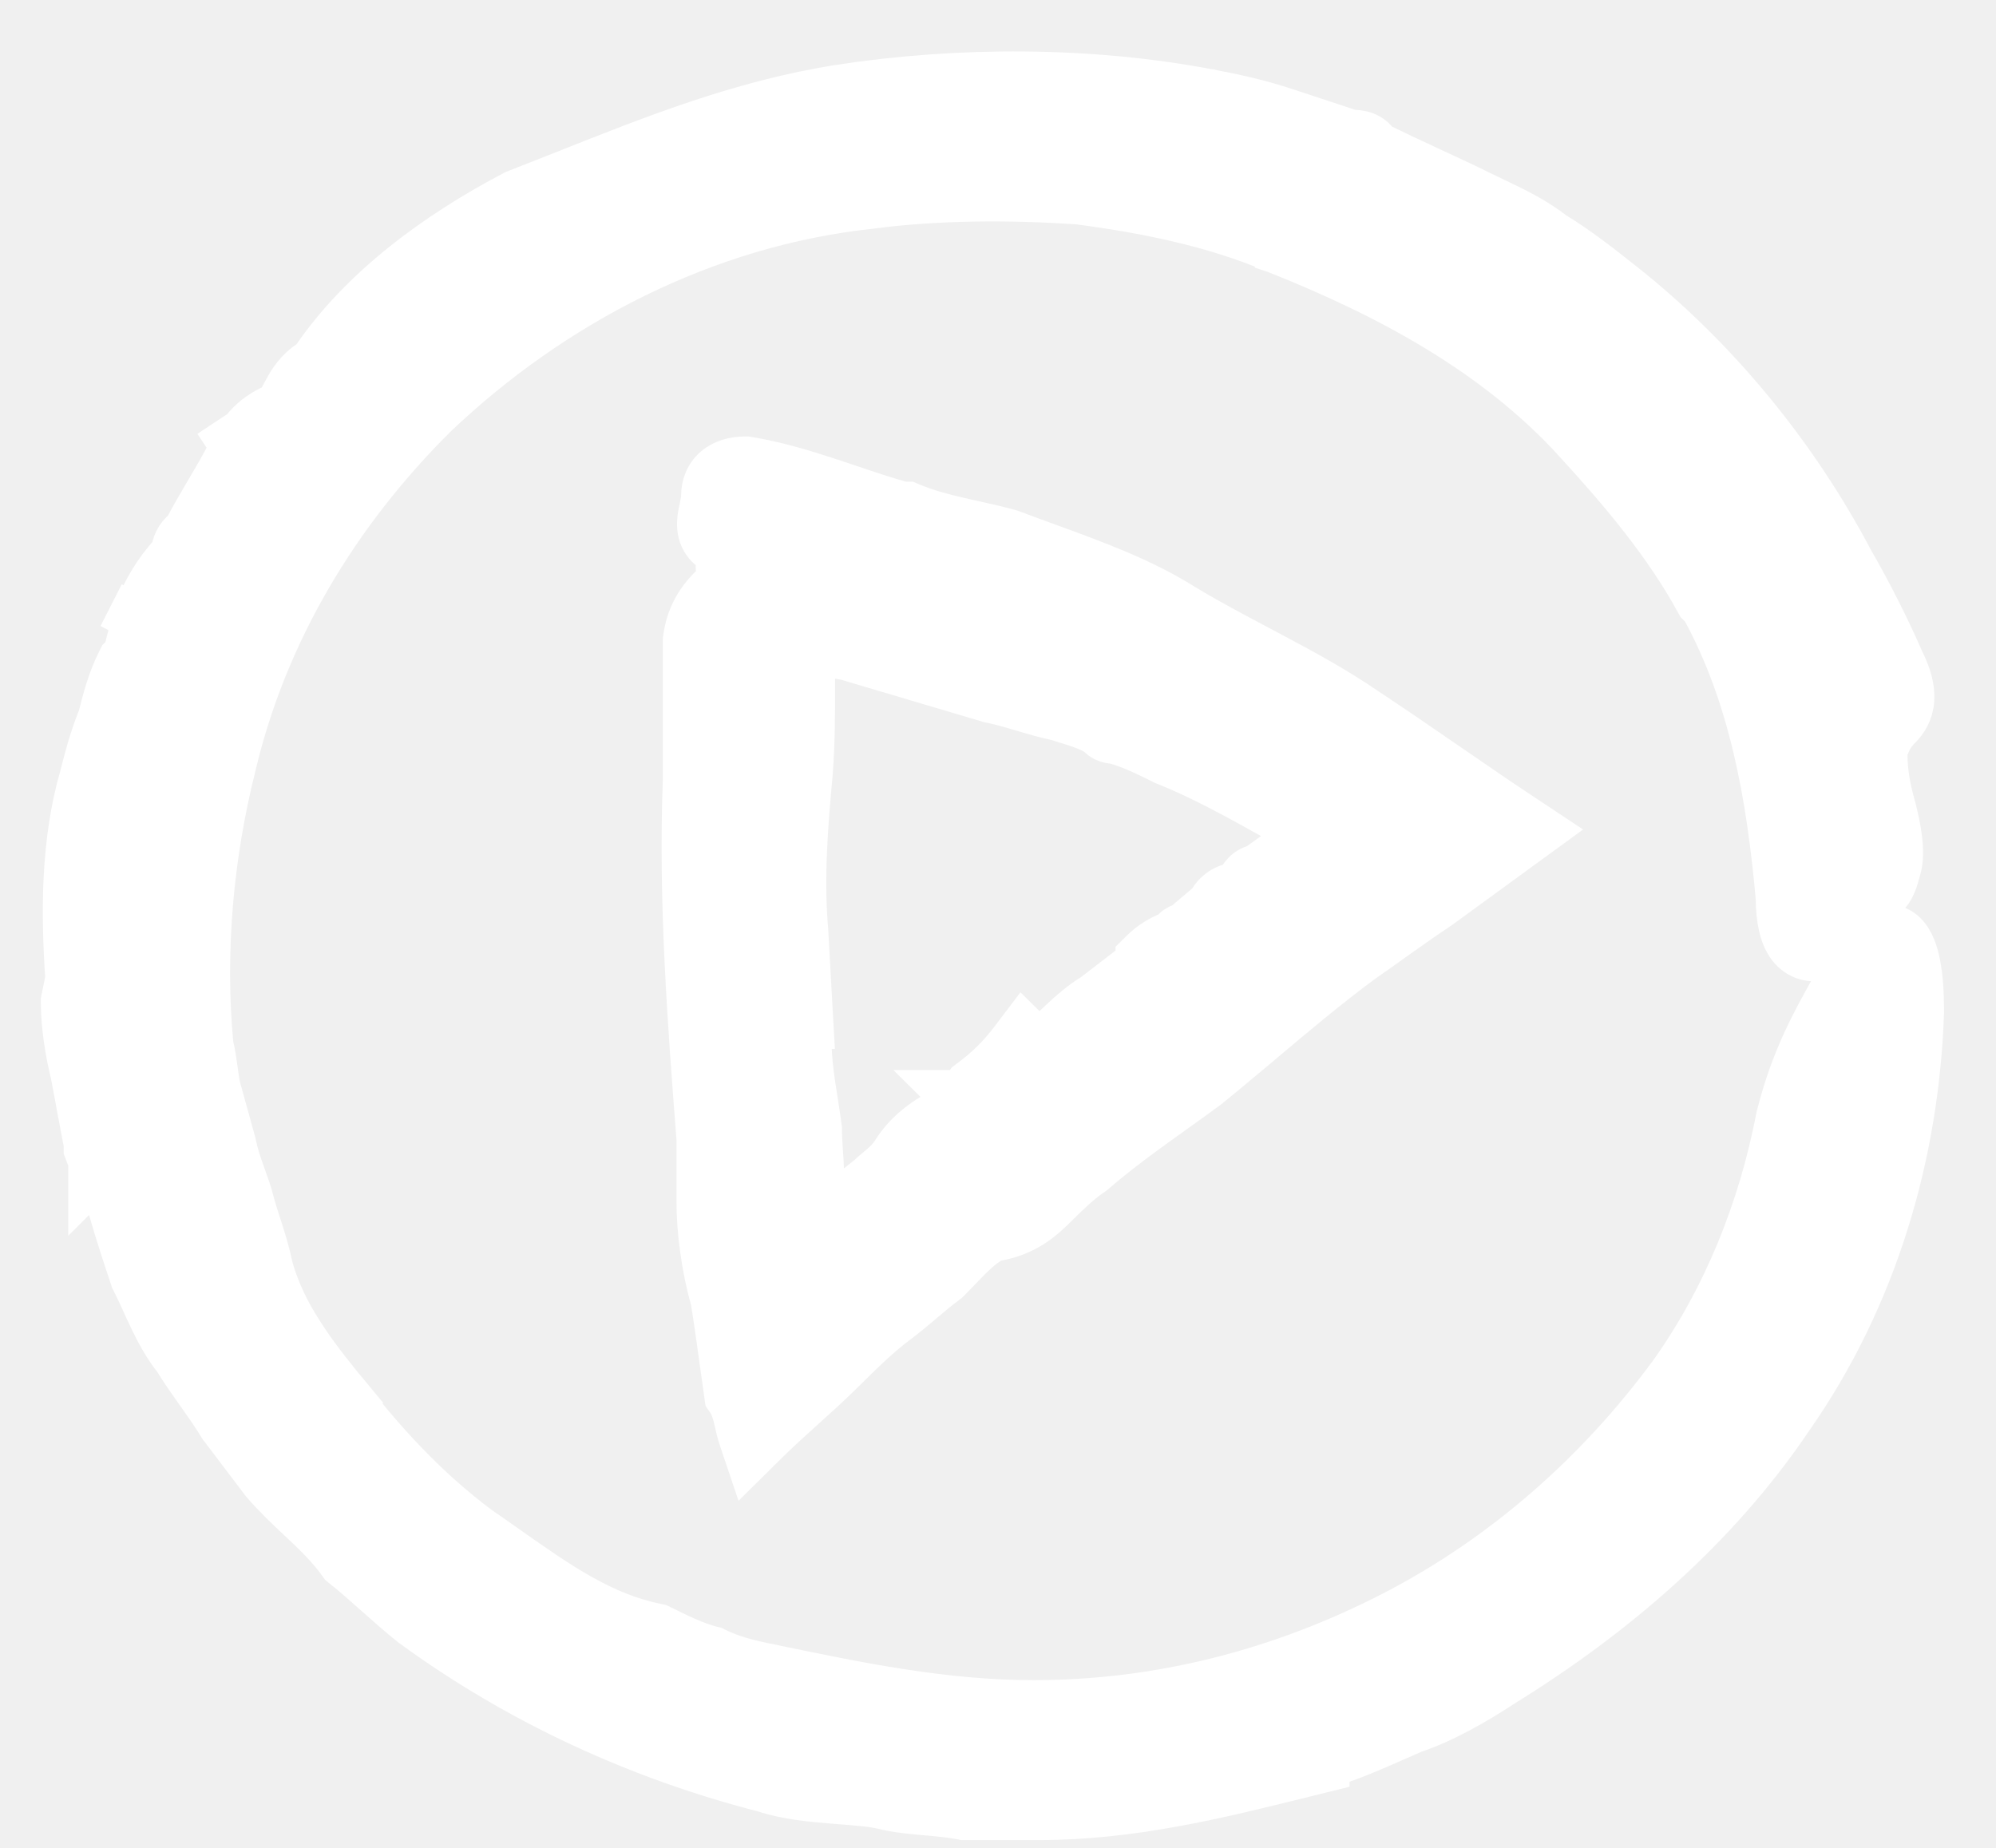
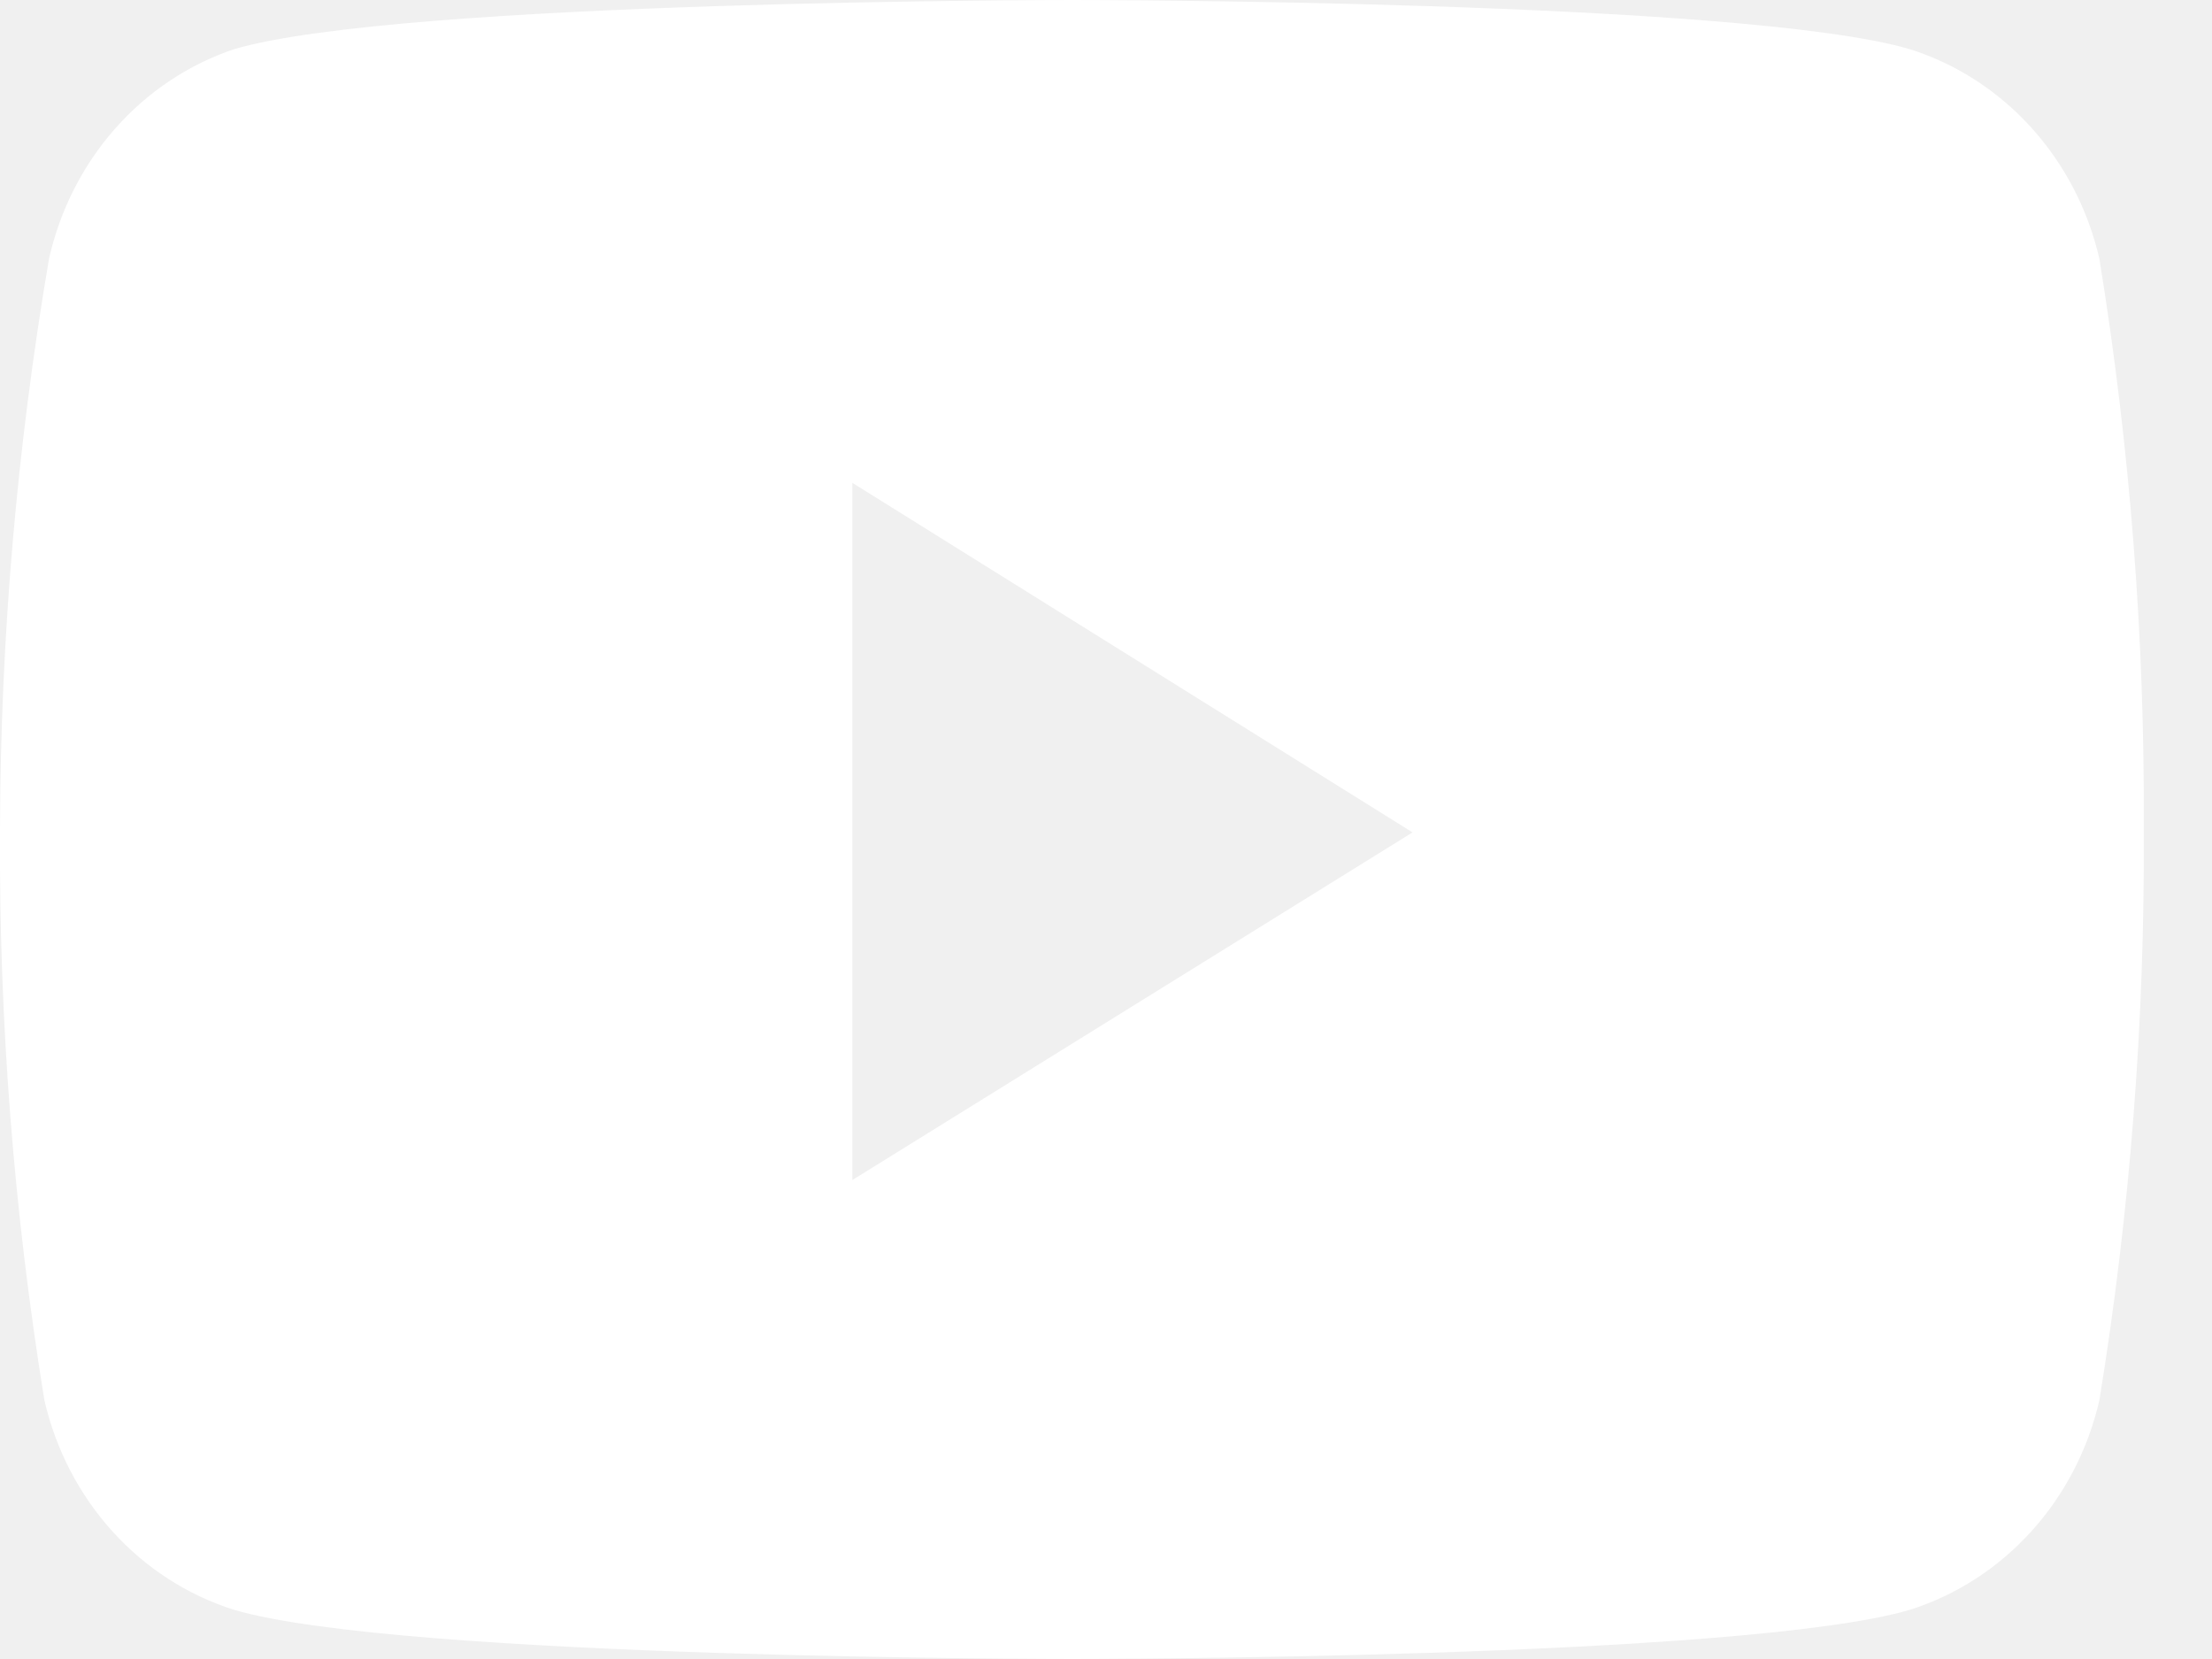
- <svg xmlns="http://www.w3.org/2000/svg" width="27" height="25" viewBox="0 0 27 25" fill="none">
-   <path d="M10.125 6.158L10.105 6.155H10.084C9.922 6.155 9.764 6.195 9.642 6.3C9.516 6.409 9.463 6.56 9.463 6.711C9.463 6.744 9.457 6.782 9.444 6.841C9.443 6.847 9.442 6.854 9.44 6.862C9.429 6.911 9.414 6.979 9.41 7.045C9.404 7.126 9.41 7.233 9.472 7.338C9.521 7.42 9.592 7.48 9.674 7.523C9.658 7.598 9.655 7.673 9.668 7.746C9.672 7.772 9.679 7.796 9.687 7.819C9.458 8.006 9.265 8.263 9.218 8.639L9.216 8.655V8.67V8.674V8.677V8.681V8.685V8.688V8.692V8.695V8.699V8.703V8.706V8.71V8.713V8.717V8.721V8.724V8.728V8.731V8.735V8.739V8.742V8.746V8.75V8.753V8.757V8.76V8.764V8.768V8.771V8.775V8.778V8.782V8.786V8.789V8.793V8.797V8.8V8.804V8.808V8.811V8.815V8.818V8.822V8.826V8.829V8.833V8.837V8.84V8.844V8.848V8.851V8.855V8.859V8.862V8.866V8.87V8.873V8.877V8.881V8.884V8.888V8.892V8.895V8.899V8.903V8.906V8.91V8.914V8.917V8.921V8.925V8.928V8.932V8.936V8.939V8.943V8.947V8.95V8.954V8.958V8.961V8.965V8.969V8.972V8.976V8.98V8.983V8.987V8.991V8.994V8.998V9.002V9.006V9.009V9.013V9.017V9.02V9.024V9.028V9.031V9.035V9.039V9.043V9.046V9.05V9.054V9.057V9.061V9.065V9.068V9.072V9.076V9.08V9.083V9.087V9.091V9.094V9.098V9.102V9.106V9.109V9.113V9.117V9.12V9.124V9.128V9.132V9.135V9.139V9.143V9.146V9.15V9.154V9.158V9.161V9.165V9.169V9.173V9.176V9.18V9.184V9.188V9.191V9.195V9.199V9.202V9.206V9.21V9.214V9.217V9.221V9.225V9.229V9.232V9.236V9.24V9.244V9.247V9.251V9.255V9.258V9.262V9.266V9.27V9.273V9.277V9.281V9.285V9.288V9.292V9.296V9.3V9.303V9.307V9.311V9.315V9.318V9.322V9.326V9.33V9.333V9.337V9.341V9.345V9.348V9.352V9.356V9.36V9.363V9.367V9.371V9.375V9.378V9.382V9.386V9.39V9.393V9.397V9.401V9.405V9.409V9.412V9.416V9.42V9.424V9.427V9.431V9.435V9.439V9.442V9.446V9.45V9.454V9.457V9.461V9.465V9.469V9.472V9.476V9.48V9.484V9.488V9.491V9.495V9.499V9.503V9.506V9.51V9.514V9.518V9.521V9.525V9.529V9.533V9.536V9.54V9.544V9.548V9.552V9.555V9.559V9.563V9.567V9.57V9.574V9.578V9.582V9.585V9.589V9.593V9.597V9.6V9.604V9.608V9.612V9.616V9.619V9.623V9.627V9.631V9.634V9.638V9.642V9.646V9.649V9.653V9.657V9.661V9.665V9.668V9.672V9.676V9.68V9.683V9.687V9.691V9.695V9.698V9.702V9.706V9.71V9.713V9.717V9.721V9.725V9.729V9.732V9.736V9.74V9.744V9.747V9.751V9.755V9.759V9.762V9.766V9.77V9.774V9.777V9.781V9.785V9.789V9.793V9.796V9.8V9.804V9.808V9.811V9.815V9.819V9.823V9.826V9.83V9.834V9.838V9.841V9.845V9.849V9.853V9.856V9.86V9.864V9.868V9.871V9.875V9.879V9.883V9.886V9.89V9.894V9.898V9.901V9.905V9.909V9.913V9.916V9.92V9.924V9.928V9.931V9.935V9.939V9.943V9.946V9.95V9.954V9.958V9.961V9.965V9.969V9.973V9.976V9.98V9.984V9.988V9.991V9.995V9.999V10.003V10.006V10.01V10.014V10.018V10.021V10.025V10.029V10.033V10.036V10.04V10.044V10.047V10.051V10.055V10.059V10.062V10.066V10.07V10.073V10.077V10.081V10.085V10.088V10.092V10.096V10.1V10.103V10.107V10.111V10.114V10.118V10.122V10.126V10.129V10.133V10.137V10.14V10.144V10.148V10.152V10.155V10.159V10.163V10.166V10.17V10.174V10.178V10.181V10.185V10.189V10.192V10.196V10.2V10.204V10.207V10.211V10.215V10.218V10.222V10.226V10.229V10.233V10.237V10.241V10.244V10.248V10.252V10.255V10.259V10.263V10.266V10.27V10.274V10.277V10.281V10.285V10.288V10.292V10.296V10.299V10.303V10.307V10.31V10.314V10.318V10.322V10.325V10.329V10.332V10.336V10.34V10.344V10.347V10.351V10.354V10.358V10.362V10.365V10.369V10.373V10.376V10.38V10.384V10.387V10.391V10.395V10.398V10.402V10.406V10.409V10.413V10.416V10.42V10.424V10.427V10.431V10.435V10.438V10.442V10.446V10.449V10.453V10.457V10.46V10.464V10.467V10.471V10.475V10.478V10.482V10.486V10.489V10.493V10.496V10.5V10.504V10.507V10.511V10.514V10.518V10.522V10.525V10.529V10.532V10.536V10.54V10.543V10.547V10.55V10.554V10.558V10.561V10.563C9.154 12.168 9.278 13.83 9.401 15.415V15.416V15.418V15.42V15.422V15.423V15.425V15.427V15.429V15.431V15.432V15.434V15.436V15.438V15.439V15.441V15.443V15.445V15.446V15.448V15.45V15.452V15.453V15.455V15.457V15.459V15.46V15.462V15.464V15.466V15.467V15.469V15.471V15.473V15.474V15.476V15.478V15.48V15.481V15.483V15.485V15.487V15.488V15.49V15.492V15.493V15.495V15.497V15.499V15.5V15.502V15.504V15.506V15.507V15.509V15.511V15.512V15.514V15.516V15.518V15.519V15.521V15.523V15.524V15.526V15.528V15.53V15.531V15.533V15.535V15.537V15.538V15.54V15.542V15.543V15.545V15.547V15.548V15.55V15.552V15.553V15.555V15.557V15.559V15.56V15.562V15.564V15.565V15.567V15.569V15.57V15.572V15.574V15.575V15.577V15.579V15.581V15.582V15.584V15.585V15.587V15.589V15.591V15.592V15.594V15.595V15.597V15.599V15.601V15.602V15.604V15.606V15.607V15.609V15.611V15.612V15.614V15.616V15.617V15.619V15.62V15.622V15.624V15.626V15.627V15.629V15.63V15.632V15.634V15.636V15.637V15.639V15.64V15.642V15.644V15.645V15.647V15.649V15.65V15.652V15.654V15.655V15.657V15.659V15.66V15.662V15.664V15.665V15.667V15.668V15.67V15.672V15.673V15.675V15.677V15.678V15.68V15.682V15.683V15.685V15.687V15.688V15.69V15.691V15.693V15.695V15.696V15.698V15.7V15.701V15.703V15.704V15.706V15.708V15.709V15.711V15.713V15.714V15.716V15.717V15.719V15.721V15.722V15.724V15.726V15.727V15.729V15.73V15.732V15.734V15.735V15.737V15.739V15.74V15.742V15.743V15.745V15.747V15.748V15.75V15.752V15.753V15.755V15.757V15.758V15.76V15.761V15.763V15.765V15.766V15.768V15.77V15.771V15.773V15.774V15.776V15.777V15.779V15.781V15.782V15.784V15.786V15.787V15.789V15.79V15.792V15.794V15.795V15.797V15.799V15.8V15.802V15.803V15.805V15.807V15.808V15.81V15.812V15.813V15.815V15.816V15.818V15.82V15.821V15.823V15.824V15.826V15.828V15.829V15.831V15.832V15.834V15.836V15.837V15.839V15.841V15.842V15.844V15.845V15.847V15.849V15.85V15.852V15.854V15.855V15.857V15.858V15.86V15.861V15.863V15.865V15.866V15.868V15.87V15.871V15.873V15.874V15.876V15.878V15.879V15.881V15.883V15.884V15.886V15.887V15.889V15.891V15.892V15.894V15.896V15.897V15.899V15.9V15.902V15.904V15.905V15.907V15.908V15.91V15.912V15.913V15.915V15.916V15.918V15.92V15.921V15.923V15.925V15.926V15.928V15.93V15.931V15.933V15.934V15.936V15.938V15.939V15.941V15.943V15.944V15.946V15.947V15.949V15.951V15.952V15.954V15.956V15.957V15.959V15.96V15.962V15.964V15.965V15.967V15.969V15.97V15.972V15.973V15.975V15.977V15.978V15.98V15.982V15.983V15.985V15.987V15.988V15.99V15.992V15.993V15.995V15.996V15.998V16V16.001V16.003V16.005V16.006V16.008V16.01V16.011V16.013V16.015V16.016V16.018V16.02V16.021V16.023V16.024V16.026V16.028V16.029V16.031V16.033V16.034V16.036V16.038V16.039V16.041V16.043V16.044V16.046V16.048V16.049V16.051V16.053V16.054V16.056V16.058V16.059V16.061V16.063V16.064V16.066V16.068V16.069V16.071V16.073V16.074V16.076V16.078V16.079V16.081V16.083V16.084V16.086V16.088V16.089V16.091V16.093V16.095V16.096V16.098V16.099V16.101V16.103V16.105V16.106V16.108V16.11V16.111V16.113V16.115V16.116V16.118V16.12V16.122V16.123V16.125V16.127V16.128V16.13V16.132V16.133V16.135V16.137V16.139V16.14V16.142V16.144V16.145V16.147V16.149V16.151V16.152V16.154V16.156V16.157V16.159V16.161V16.163V16.164V16.166V16.168V16.169V16.171V16.173V16.175V16.176V16.178V16.18V16.182V16.183V16.185V16.187V16.189V16.19V16.192V16.194V16.195V16.197V16.199V16.201V16.203V16.204V16.206V16.208V16.209V16.211V16.213V16.215V16.216V16.218V16.22V16.222V16.224V16.225V16.227V16.229V16.231V16.232V16.234V16.236V16.238V16.239V16.241V16.243V16.245V16.247V16.248V16.25V16.252V16.254V16.256V16.257V16.259V16.261V16.263C9.401 16.649 9.465 17.155 9.593 17.604C9.632 17.843 9.672 18.13 9.712 18.421C9.733 18.571 9.754 18.723 9.775 18.87L9.783 18.927L9.815 18.974C9.854 19.032 9.876 19.093 9.896 19.171C9.901 19.189 9.906 19.212 9.912 19.238C9.927 19.305 9.946 19.392 9.971 19.465L10.099 19.845L10.384 19.563C10.565 19.384 10.731 19.235 10.901 19.081L10.903 19.08C11.072 18.928 11.246 18.771 11.436 18.583C11.686 18.335 11.921 18.104 12.151 17.933C12.281 17.836 12.395 17.74 12.502 17.649L12.504 17.647C12.613 17.555 12.715 17.468 12.832 17.382L12.846 17.371L12.858 17.359C12.918 17.3 12.97 17.245 13.02 17.193C13.089 17.122 13.152 17.056 13.224 16.989C13.339 16.883 13.421 16.83 13.478 16.813C13.92 16.737 14.151 16.508 14.338 16.323L14.343 16.318C14.47 16.192 14.639 16.027 14.8 15.92L14.813 15.911L14.826 15.901C15.165 15.607 15.529 15.346 15.892 15.086C16.048 14.975 16.204 14.863 16.358 14.749L16.358 14.749L16.366 14.743C16.613 14.543 16.855 14.339 17.098 14.135C17.538 13.764 17.981 13.391 18.456 13.039C18.537 12.984 18.67 12.89 18.818 12.784C18.849 12.762 18.881 12.739 18.913 12.716C19.107 12.578 19.32 12.428 19.502 12.308L19.502 12.308L19.511 12.301L20.686 11.444L20.977 11.232L20.677 11.033C20.308 10.79 19.954 10.546 19.598 10.301L19.598 10.301C19.243 10.056 18.886 9.811 18.514 9.565C18.1 9.281 17.672 9.047 17.254 8.825C17.184 8.787 17.114 8.751 17.045 8.714C16.698 8.53 16.359 8.351 16.031 8.152C15.47 7.798 14.823 7.563 14.191 7.332C14.025 7.272 13.861 7.212 13.699 7.151L13.689 7.147L13.678 7.144C13.517 7.098 13.345 7.06 13.178 7.023C13.113 7.009 13.049 6.995 12.986 6.98C12.758 6.927 12.543 6.87 12.347 6.787L12.3 6.767H12.249H12.221C11.985 6.702 11.751 6.623 11.506 6.54C11.418 6.511 11.329 6.481 11.238 6.451C10.887 6.335 10.516 6.223 10.125 6.158ZM9.737 7.333L9.737 7.333L9.737 7.333ZM11.046 9.283C11.046 9.161 11.046 9.041 11.047 8.921C11.212 8.922 11.374 8.93 11.491 8.969L11.491 8.969L11.498 8.971L13.354 9.522L13.365 9.526L13.376 9.528C13.518 9.556 13.661 9.598 13.818 9.645L13.823 9.646C13.97 9.69 14.128 9.737 14.289 9.77C14.33 9.783 14.37 9.795 14.409 9.808C14.562 9.855 14.701 9.899 14.815 9.969C14.824 9.978 14.833 9.986 14.842 9.994C14.858 10.009 14.885 10.032 14.922 10.05C14.976 10.076 15.03 10.082 15.063 10.084C15.271 10.139 15.485 10.244 15.727 10.364L15.736 10.368L15.746 10.372C16.236 10.567 16.727 10.84 17.2 11.104C17.305 11.163 17.408 11.221 17.511 11.277L17.511 11.277L17.521 11.282C17.522 11.283 17.523 11.283 17.524 11.284L16.979 11.676C16.909 11.693 16.846 11.728 16.796 11.78C16.75 11.827 16.723 11.881 16.706 11.918C16.631 11.929 16.557 11.953 16.489 11.998C16.408 12.051 16.356 12.121 16.32 12.184L15.982 12.471C15.947 12.479 15.899 12.498 15.855 12.541C15.843 12.553 15.832 12.566 15.824 12.579C15.672 12.638 15.543 12.713 15.414 12.84L15.34 12.913V12.975L15.302 13.013L14.769 13.423C14.595 13.528 14.443 13.664 14.306 13.792C14.275 13.82 14.245 13.849 14.216 13.877C14.162 13.928 14.109 13.977 14.056 14.025L14.034 14.003L13.831 13.803L13.659 14.03C13.488 14.256 13.319 14.423 13.09 14.592L13.056 14.618L13.032 14.653L12.983 14.727H12.693L12.867 14.899L12.866 14.9V14.907C12.563 15.039 12.244 15.242 12.039 15.576C11.994 15.642 11.95 15.686 11.9 15.729C11.888 15.74 11.873 15.753 11.855 15.767C11.813 15.802 11.76 15.846 11.713 15.891L11.414 16.128L11.371 16.162L11.346 16.211C11.33 16.243 11.317 16.268 11.305 16.29C11.297 16.302 11.291 16.312 11.287 16.319H11.219L11.192 16.346C11.183 16.291 11.168 16.248 11.158 16.218L11.156 16.213C11.146 16.184 11.142 16.168 11.14 16.157C11.17 15.988 11.169 15.836 11.161 15.698C11.158 15.645 11.155 15.596 11.151 15.55C11.145 15.46 11.139 15.378 11.139 15.283V15.267L11.137 15.252C11.12 15.118 11.1 14.991 11.08 14.867C11.031 14.553 10.986 14.259 11.001 13.941H11.029L11.014 13.677L10.953 12.575L10.953 12.575L10.952 12.568C10.892 11.858 10.952 11.144 11.014 10.469L11.014 10.469L11.014 10.465C11.046 10.058 11.046 9.667 11.046 9.287V9.283ZM15.491 12.951C15.496 12.95 15.497 12.951 15.493 12.951L15.491 12.951Z" fill="white" stroke="white" stroke-width="0.5" />
-   <path d="M25.309 12.549C25.315 12.464 25.313 12.369 25.305 12.263C25.382 12.259 25.461 12.233 25.533 12.171C25.604 12.111 25.644 12.036 25.669 11.975C25.694 11.916 25.712 11.851 25.728 11.79C25.774 11.646 25.768 11.482 25.751 11.346C25.734 11.2 25.7 11.05 25.668 10.924L25.668 10.924L25.666 10.916C25.56 10.55 25.553 10.335 25.552 10.17C25.602 10.031 25.646 9.955 25.725 9.877C25.821 9.783 25.902 9.653 25.915 9.473C25.927 9.305 25.877 9.123 25.776 8.92C25.587 8.485 25.338 7.991 25.088 7.558C24.33 6.122 23.257 4.811 21.993 3.809L21.985 3.803C21.686 3.566 21.371 3.317 21.052 3.125C20.786 2.918 20.514 2.788 20.238 2.657C20.169 2.624 20.1 2.591 20.031 2.557C19.856 2.47 19.641 2.37 19.414 2.265L19.36 2.24C19.134 2.135 18.898 2.025 18.673 1.915C18.629 1.854 18.571 1.8 18.489 1.768C18.418 1.74 18.342 1.735 18.29 1.735L17.4 1.441C17.014 1.314 16.692 1.25 16.384 1.189L16.381 1.188L16.381 1.188L16.379 1.188C14.739 0.876 12.979 0.877 11.345 1.125L11.344 1.126C10.019 1.335 8.825 1.81 7.645 2.279C7.417 2.369 7.19 2.459 6.962 2.548L6.949 2.553L6.936 2.559C5.873 3.116 4.851 3.868 4.199 4.825L4.175 4.849C3.98 4.973 3.883 5.134 3.817 5.257C3.804 5.28 3.794 5.299 3.785 5.316C3.767 5.351 3.753 5.377 3.737 5.403C3.725 5.422 3.716 5.433 3.709 5.44C3.54 5.512 3.41 5.604 3.304 5.718C3.27 5.755 3.24 5.793 3.212 5.831L3.203 5.817L3.017 5.94L3.084 6.041C3.075 6.06 3.065 6.078 3.056 6.097C2.967 6.272 2.863 6.449 2.754 6.634L2.752 6.637C2.657 6.799 2.558 6.967 2.469 7.137C2.346 7.23 2.306 7.358 2.293 7.449C2.08 7.678 1.914 7.949 1.793 8.258L1.757 8.24L1.695 8.362L1.745 8.388C1.744 8.39 1.744 8.393 1.743 8.395L1.73 8.434V8.475V8.505L1.675 8.72L1.668 8.75V8.781C1.668 8.79 1.667 8.794 1.667 8.794L1.667 8.794C1.667 8.795 1.667 8.795 1.665 8.797C1.664 8.799 1.661 8.804 1.653 8.813C1.645 8.822 1.635 8.832 1.618 8.848L1.589 8.877L1.571 8.913C1.436 9.18 1.368 9.445 1.308 9.683C1.183 9.997 1.119 10.251 1.058 10.492C0.802 11.38 0.802 12.32 0.862 13.234L0.807 13.508L0.802 13.532V13.557C0.802 13.887 0.867 14.273 0.932 14.531C0.962 14.68 0.992 14.844 1.022 15.011L1.023 15.012C1.052 15.171 1.081 15.332 1.111 15.48V15.48V15.48V15.481V15.481V15.481V15.481V15.482V15.482V15.482V15.482V15.483V15.483V15.483V15.483V15.484V15.484V15.484V15.484V15.485V15.485V15.485V15.485V15.485V15.486V15.486V15.486V15.486V15.487V15.487V15.487V15.487V15.487V15.488V15.488V15.488V15.488V15.489V15.489V15.489V15.489V15.489V15.49V15.49V15.49V15.49V15.49V15.491V15.491V15.491V15.491V15.491V15.492V15.492V15.492V15.492V15.492V15.493V15.493V15.493V15.493V15.493V15.493V15.494V15.494V15.494V15.494V15.494V15.495V15.495V15.495V15.495V15.495V15.495V15.496V15.496V15.496V15.496V15.496V15.496V15.497V15.497V15.497V15.497V15.497V15.498V15.498V15.498V15.498V15.498V15.498V15.498V15.499V15.499V15.499V15.499V15.499V15.499V15.5V15.5V15.5V15.5V15.5V15.5V15.501V15.501V15.501V15.501V15.501V15.501V15.501V15.502V15.502V15.502V15.502V15.502V15.502V15.502V15.502V15.503V15.503V15.503V15.503V15.503V15.503V15.503V15.504V15.504V15.504V15.504V15.504V15.504V15.504V15.504V15.505V15.505V15.505V15.505V15.505V15.505V15.505V15.505V15.505V15.505V15.506V15.506V15.506V15.506V15.506V15.506V15.506V15.506V15.507V15.507V15.507V15.507V15.507V15.507V15.507V15.507V15.507V15.507V15.508V15.508V15.508V15.508V15.508V15.508V15.508V15.508V15.508V15.508V15.508V15.509V15.509V15.509V15.509V15.509V15.509V15.509V15.509V15.509V15.509V15.509V15.51V15.51V15.51V15.51V15.51V15.51V15.51V15.51V15.51V15.51V15.51V15.51V15.511V15.511V15.511V15.511V15.511V15.511V15.511V15.511V15.511V15.511V15.511V15.511V15.511V15.511V15.511V15.512V15.512V15.512V15.512V15.512V15.512V15.512V15.512V15.512V15.512V15.512V15.512V15.512V15.512V15.512V15.512V15.513V15.513V15.513V15.513V15.513V15.513V15.513V15.513V15.513V15.513V15.513V15.513V15.513V15.513V15.513V15.513V15.513V15.513V15.514V15.514V15.514V15.514V15.514V15.514V15.514V15.514V15.514V15.514V15.514V15.514V15.514V15.514V15.514V15.514V15.514V15.514V15.514V15.514V15.514V15.514V15.514V15.514V15.514V15.514V15.515V15.515V15.515V15.515V15.515V15.515V15.515V15.515V15.515V15.515V15.515V15.515V15.515V15.515V15.515V15.515V15.515V15.515V15.515V15.515V15.515V15.515V15.515V15.515V15.515V15.515V15.515V15.515V15.515V15.515V15.515V15.515V15.515V15.515V15.515V15.515V15.516V15.516V15.516V15.516V15.516V15.516V15.516V15.516V15.516V15.516V15.516V15.516V15.516V15.516V15.516V15.516V15.516V15.516V15.516V15.516V15.516V15.516V15.516V15.516V15.516V15.516V15.516V15.516V15.516V15.516V15.516V15.516V15.516V15.516V15.516V15.516V15.516V15.516V15.516V15.516V15.516V15.516V15.516V15.516V15.516V15.516V15.516V15.516V15.516V15.516V15.516V15.516V15.516V15.516V15.516V15.516V15.516V15.516V15.516V15.516V15.516V15.516V15.516V15.516V15.516V15.516V15.516V15.516V15.516V15.516V15.562L1.127 15.605L1.173 15.726V16.116L1.28 16.009L1.313 16.095L1.332 16.146L1.371 16.184C1.372 16.186 1.378 16.192 1.386 16.204C1.394 16.215 1.402 16.228 1.409 16.241C1.414 16.253 1.418 16.262 1.42 16.268V16.287L1.43 16.32C1.555 16.754 1.681 17.126 1.743 17.31L1.743 17.311L1.748 17.328L1.757 17.344C1.81 17.45 1.854 17.545 1.898 17.643C1.933 17.719 1.968 17.796 2.01 17.883C2.096 18.061 2.196 18.244 2.331 18.416C2.427 18.571 2.536 18.726 2.639 18.872L2.642 18.875C2.751 19.03 2.854 19.176 2.941 19.32L2.948 19.331L2.956 19.341L3.513 20.076L3.518 20.082L3.523 20.089C3.692 20.284 3.862 20.444 4.017 20.59C4.042 20.613 4.066 20.635 4.089 20.657C4.265 20.824 4.421 20.979 4.561 21.173L4.581 21.201L4.608 21.223C4.756 21.34 4.905 21.473 5.061 21.612L5.064 21.614C5.217 21.75 5.376 21.892 5.536 22.019L5.536 22.019L5.544 22.025C6.992 23.084 8.627 23.831 10.323 24.267C10.631 24.368 10.965 24.399 11.255 24.422C11.289 24.425 11.321 24.427 11.353 24.43C11.616 24.45 11.829 24.466 11.995 24.513L12.005 24.515L12.015 24.517C12.183 24.551 12.364 24.567 12.529 24.582L12.536 24.582C12.709 24.598 12.865 24.612 13.005 24.64L13.029 24.645H13.053H13.055H13.057H13.059H13.06H13.062H13.064H13.066H13.068H13.07H13.071H13.073H13.075H13.077H13.079H13.081H13.082H13.084H13.086H13.088H13.09H13.092H13.093H13.095H13.097H13.099H13.101H13.103H13.104H13.106H13.108H13.11H13.112H13.114H13.116H13.117H13.119H13.121H13.123H13.125H13.127H13.129H13.13H13.132H13.134H13.136H13.138H13.14H13.142H13.144H13.146H13.147H13.149H13.151H13.153H13.155H13.157H13.159H13.161H13.162H13.164H13.166H13.168H13.17H13.172H13.174H13.176H13.178H13.179H13.181H13.183H13.185H13.187H13.189H13.191H13.193H13.195H13.197H13.198H13.2H13.202H13.204H13.206H13.208H13.21H13.212H13.214H13.216H13.218H13.22H13.221H13.223H13.225H13.227H13.229H13.231H13.233H13.235H13.237H13.239H13.241H13.242H13.245H13.246H13.248H13.25H13.252H13.254H13.256H13.258H13.26H13.262H13.264H13.266H13.268H13.27H13.271H13.274H13.275H13.277H13.279H13.281H13.283H13.285H13.287H13.289H13.291H13.293H13.295H13.297H13.299H13.301H13.303H13.305H13.307H13.309H13.31H13.312H13.314H13.316H13.318H13.32H13.322H13.324H13.326H13.328H13.33H13.332H13.334H13.336H13.338H13.34H13.342H13.344H13.346H13.348H13.35H13.352H13.354H13.356H13.357H13.36H13.361H13.363H13.365H13.367H13.369H13.371H13.373H13.375H13.377H13.379H13.381H13.383H13.385H13.387H13.389H13.391H13.393H13.395H13.397H13.399H13.401H13.403H13.405H13.407H13.409H13.411H13.413H13.415H13.417H13.419H13.421H13.423H13.425H13.427H13.429H13.431H13.433H13.435H13.437H13.439H13.441H13.443H13.445H13.447H13.448H13.45H13.453H13.454H13.457H13.459H13.46H13.463H13.464H13.466H13.468H13.47H13.472H13.474H13.476H13.478H13.48H13.482H13.484H13.486H13.488H13.49H13.492H13.494H13.496H13.498H13.5H13.502H13.504H13.506H13.508H13.51H13.512H13.514H13.516H13.518H13.52H13.522H13.524H13.526H13.528H13.53H13.532H13.534H13.536H13.538H13.54H13.542H13.544H13.546H13.548H13.55H13.552H13.554H13.556H13.558H13.56H13.562H13.564H13.566H13.568H13.57H13.572H13.574H13.576H13.578H13.58H13.582H13.584H13.586H13.588H13.59H13.592H13.594H13.596H13.598H13.6H13.602H13.604H13.606H13.608H13.61H13.612H13.614H13.616H13.618H13.62H13.622H13.624H13.626H13.628H13.63H13.632H13.634H13.636H13.638H13.64H13.642H13.644H13.646H13.648H13.65H13.652H13.654H13.656H13.658H13.66H13.662H13.664H13.665H13.668H13.669H13.671H13.674H13.675H13.677H13.679H13.681H13.683H13.685H13.687H13.689H13.691H13.693H13.695H13.697H13.699H13.701H13.703H13.705H13.707H13.709H13.711H13.713H13.715H13.717H13.719H13.721H13.723H13.725H13.727H13.729H13.731H13.733H13.735H13.737H13.739H13.741H13.743H13.745H13.747H13.748H13.751H13.752H13.754H13.756H13.758H13.76H13.762H13.764H13.766H13.768H13.77H13.772H13.774H13.776H13.778H13.78H13.782H13.784H13.786H13.788H13.79H13.792H13.794H13.796H13.797H13.799H13.801H13.803H13.805H13.807H13.809H13.811H13.813H13.815H13.817H13.819H13.821H13.823H13.825H13.827H13.829H13.831H13.832H13.834H13.836H13.838H13.84H13.842H13.844H13.846H13.848H13.85H13.852H13.854H13.856H13.857H13.86H13.861H13.863H13.865H13.867H13.869H13.871H13.873H13.875H13.877H13.879H13.881H13.883H13.884H13.886H13.888H13.89H13.892H13.894H13.896H13.898H13.9H13.902H13.903H13.905H13.907H13.909H13.911H13.913H13.915H13.917H13.919H13.921H13.922H13.924H13.926H13.928H13.93H13.932H13.934H13.936H13.938H13.94H13.941H13.943H13.945H13.947H13.949H13.951H13.953H13.954H13.956H13.958H13.96H13.962H13.964H13.966H13.968H13.969H13.971H13.973H13.975H13.977H13.979H13.981H13.982H13.984H13.986H13.988H13.99H13.992H13.994H13.995H13.997H13.999H14.001H14.003H14.005H14.007H14.008H14.01H14.012H14.014H14.016H14.018H14.019H14.021H14.023H14.025H14.027H14.028H14.03H14.032H14.034H14.036H14.038H14.039H14.041H14.043C15.317 24.645 16.473 24.358 17.645 24.067C17.702 24.053 17.758 24.039 17.815 24.025L18.005 23.978V23.926C18.308 23.831 18.587 23.708 18.868 23.585C18.959 23.545 19.05 23.505 19.142 23.465C19.541 23.332 19.991 23.076 20.364 22.83C21.868 21.899 23.257 20.714 24.271 19.209C25.415 17.573 25.984 15.627 26.047 13.688L26.047 13.688V13.68C26.047 13.426 26.031 13.21 25.998 13.037C25.967 12.877 25.914 12.709 25.803 12.599C25.74 12.537 25.654 12.489 25.55 12.484C25.456 12.479 25.374 12.51 25.309 12.549ZM24.724 13.033C24.762 13.04 24.829 13.055 24.907 13.049C24.851 13.155 24.791 13.261 24.731 13.37C24.48 13.819 24.203 14.315 24.008 15.088L24.006 15.095L24.005 15.102C23.764 16.356 23.282 17.546 22.563 18.554C21.594 19.872 20.324 21.008 18.816 21.784C17.302 22.563 15.671 22.981 13.981 22.981C12.774 22.981 11.623 22.742 10.444 22.497L10.442 22.496C10.137 22.436 9.916 22.38 9.7 22.273L9.675 22.26L9.649 22.254C9.433 22.2 9.21 22.092 8.957 21.966L8.928 21.952L8.895 21.945C8.17 21.802 7.571 21.379 6.904 20.91C6.778 20.821 6.649 20.73 6.517 20.64C5.801 20.108 5.2 19.454 4.653 18.733L4.654 18.733L4.649 18.727C4.404 18.424 4.226 18.189 4.049 17.897C3.877 17.613 3.764 17.332 3.708 17.114C3.674 16.949 3.625 16.787 3.579 16.642C3.569 16.612 3.56 16.584 3.551 16.556C3.514 16.441 3.482 16.342 3.459 16.251C3.43 16.134 3.388 16.017 3.349 15.909C3.342 15.89 3.335 15.872 3.329 15.853C3.283 15.726 3.242 15.602 3.215 15.467L3.213 15.458L3.211 15.45L3.025 14.777L3.025 14.776L3.021 14.763C2.999 14.698 2.986 14.614 2.97 14.496C2.969 14.488 2.968 14.48 2.967 14.472C2.953 14.371 2.937 14.25 2.907 14.127C2.789 12.878 2.91 11.567 3.212 10.373L3.212 10.373L3.213 10.369C3.634 8.584 4.597 6.972 5.927 5.654C7.502 4.157 9.555 3.084 11.781 2.846L11.781 2.846L11.787 2.845C12.691 2.726 13.66 2.725 14.575 2.785C15.491 2.906 16.391 3.086 17.224 3.439L17.224 3.44L17.23 3.442C18.762 4.048 20.205 4.827 21.282 6.01L21.282 6.011C21.898 6.682 22.5 7.398 22.917 8.166L22.935 8.198L22.961 8.224L22.997 8.26C23.637 9.428 23.878 10.778 24 12.16C24.002 12.446 24.049 12.679 24.167 12.836C24.232 12.921 24.318 12.983 24.422 13.011C24.499 13.031 24.574 13.029 24.642 13.014C24.643 13.015 24.645 13.015 24.647 13.015C24.662 13.018 24.671 13.02 24.681 13.023C24.69 13.025 24.702 13.028 24.724 13.033Z" fill="white" stroke="white" stroke-width="0.5" />
+ <svg xmlns="http://www.w3.org/2000/svg" width="32" height="24" viewBox="0 0 32 24" fill="none">
+   <path d="M30.371 3.744C30.207 3.033 29.868 2.379 29.387 1.847C28.906 1.315 28.3 0.924 27.63 0.712C25.209 0 15.513 0 15.513 0C15.513 0 5.804 0 3.384 0.712C2.726 0.934 2.133 1.33 1.665 1.861C1.196 2.392 0.867 3.041 0.709 3.744C0.244 6.469 0.007 9.232 0 12C-0.016 14.766 0.199 17.529 0.642 20.256C0.806 20.967 1.145 21.622 1.626 22.153C2.107 22.685 2.713 23.076 3.384 23.288C5.804 24 15.513 24 15.513 24C15.513 24 25.209 24 27.63 23.288C28.3 23.076 28.906 22.685 29.387 22.153C29.868 21.622 30.207 20.967 30.371 20.256C30.815 17.529 31.029 14.766 31.013 12C31.029 9.234 30.814 6.471 30.371 3.744ZM12.331 17.071V6.985L20.435 12.042L12.331 17.071Z" fill="white" />
</svg>
